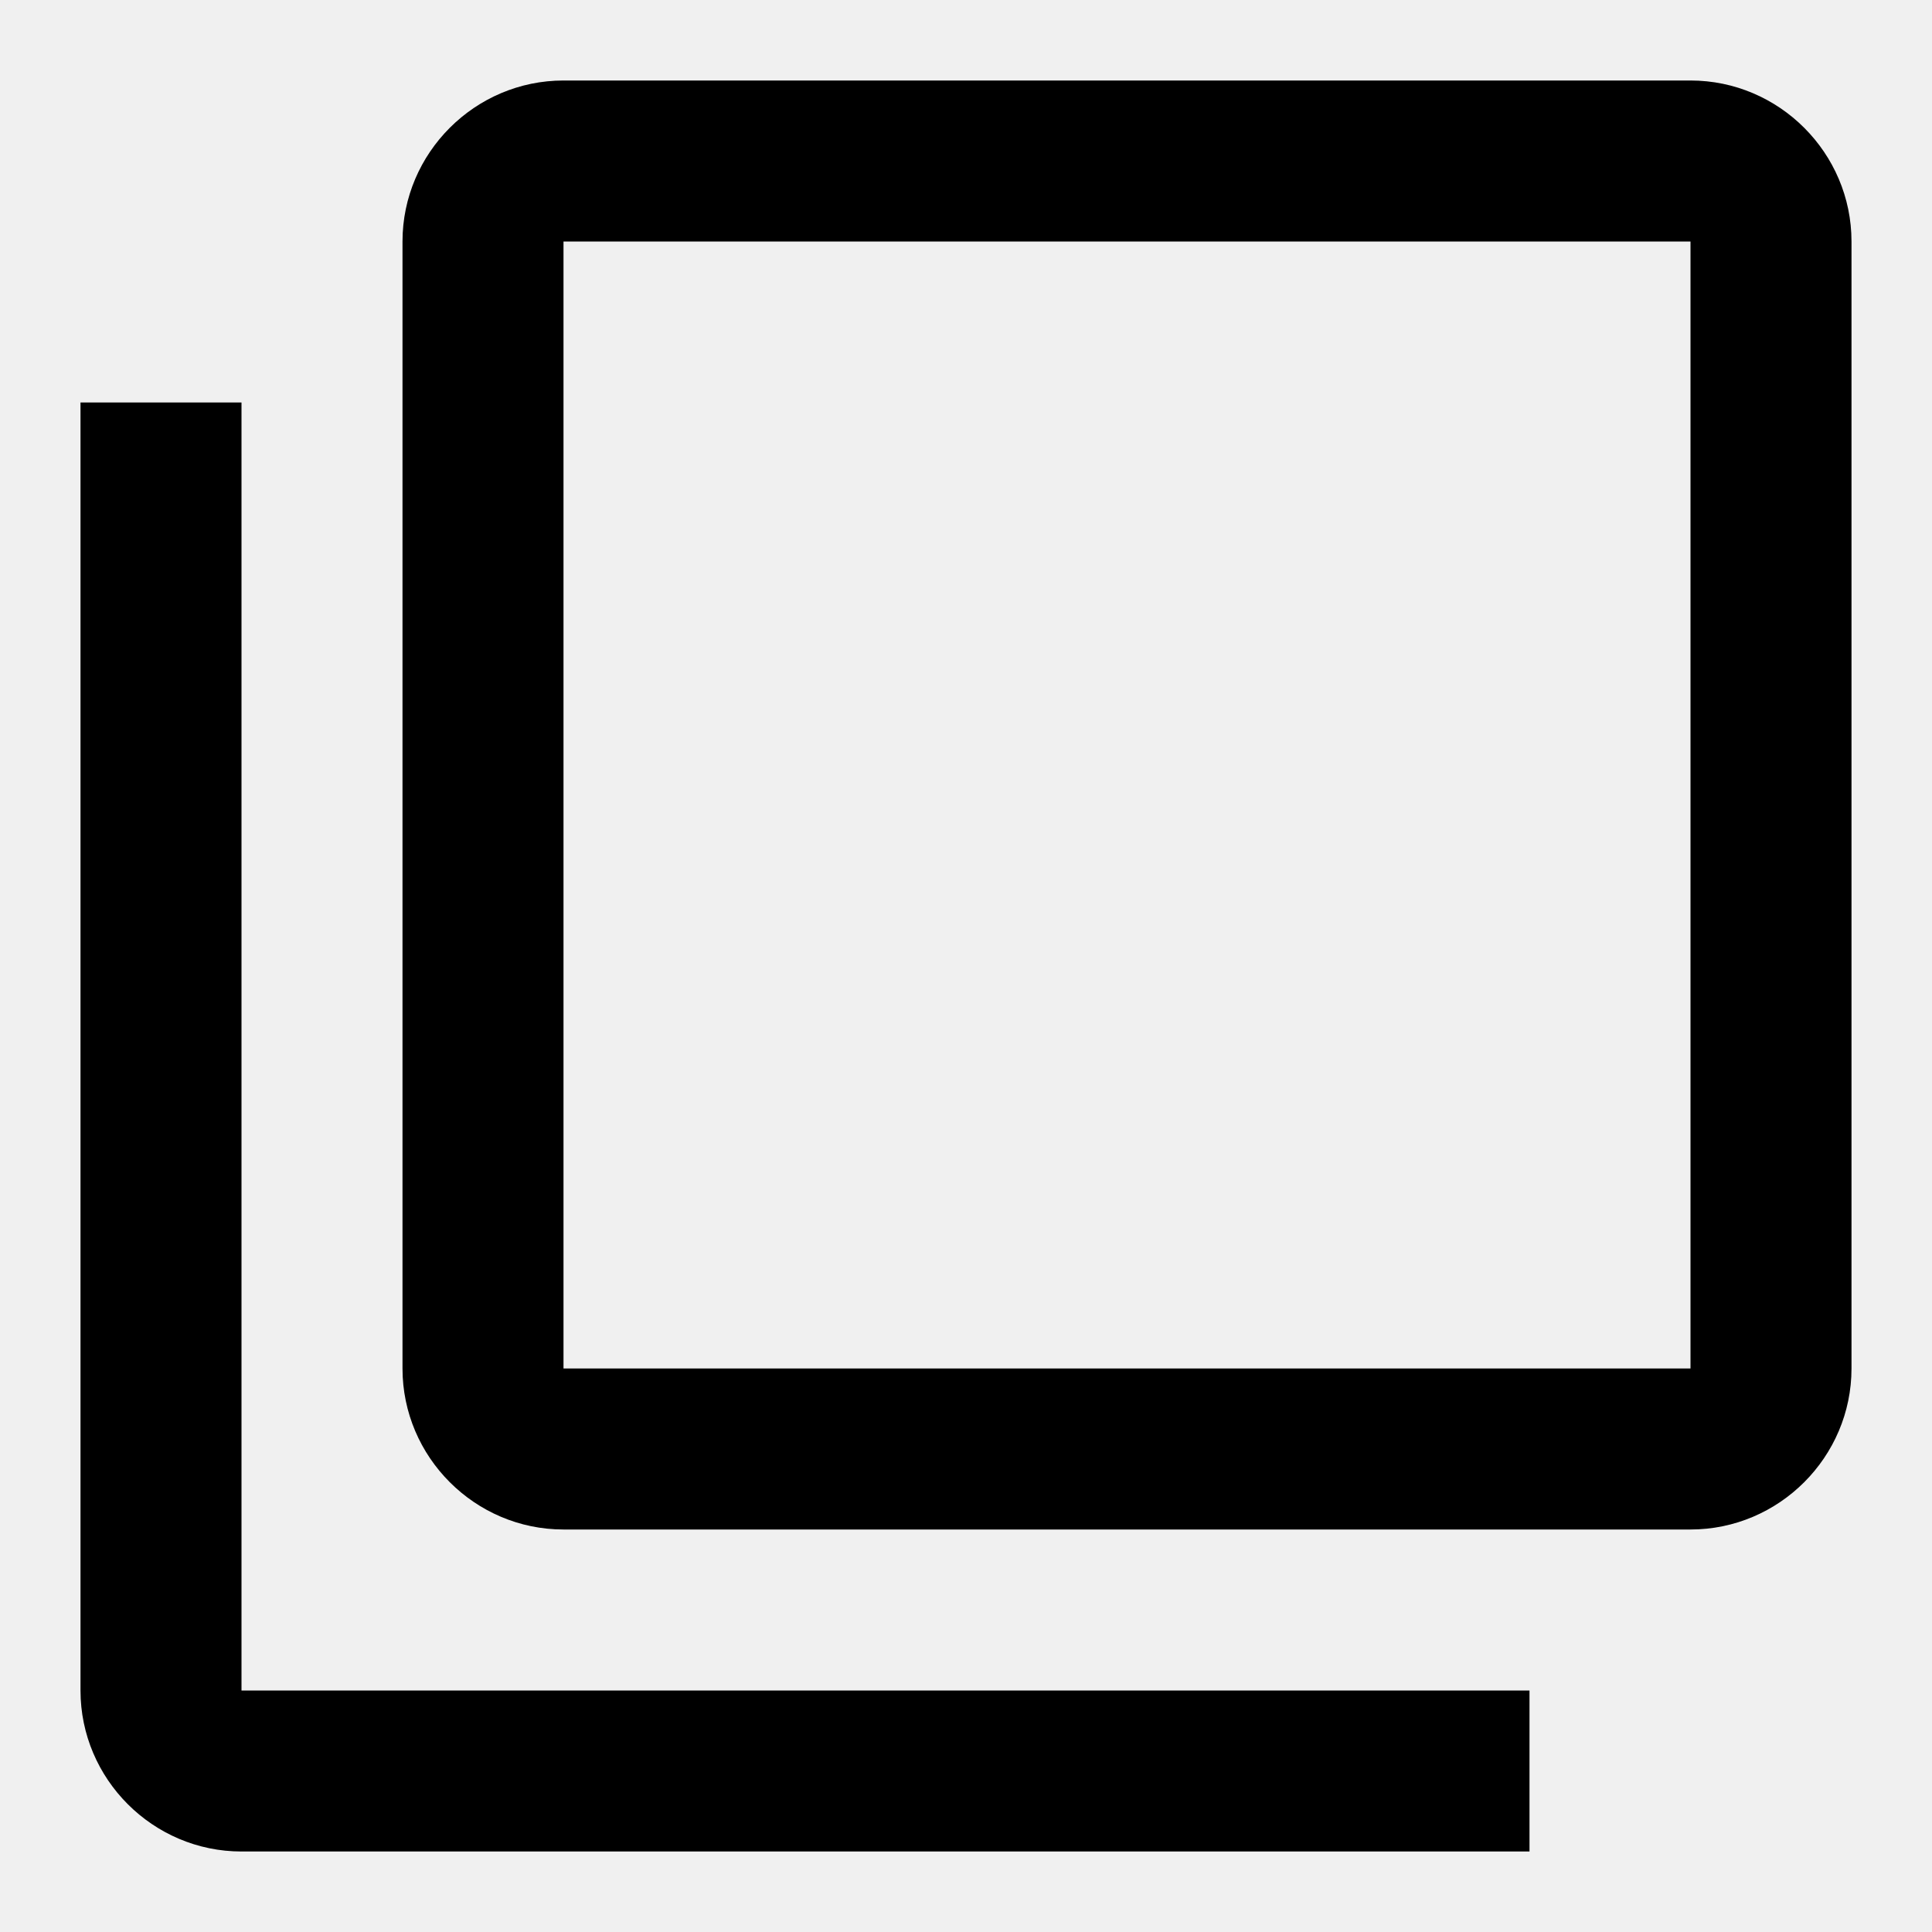
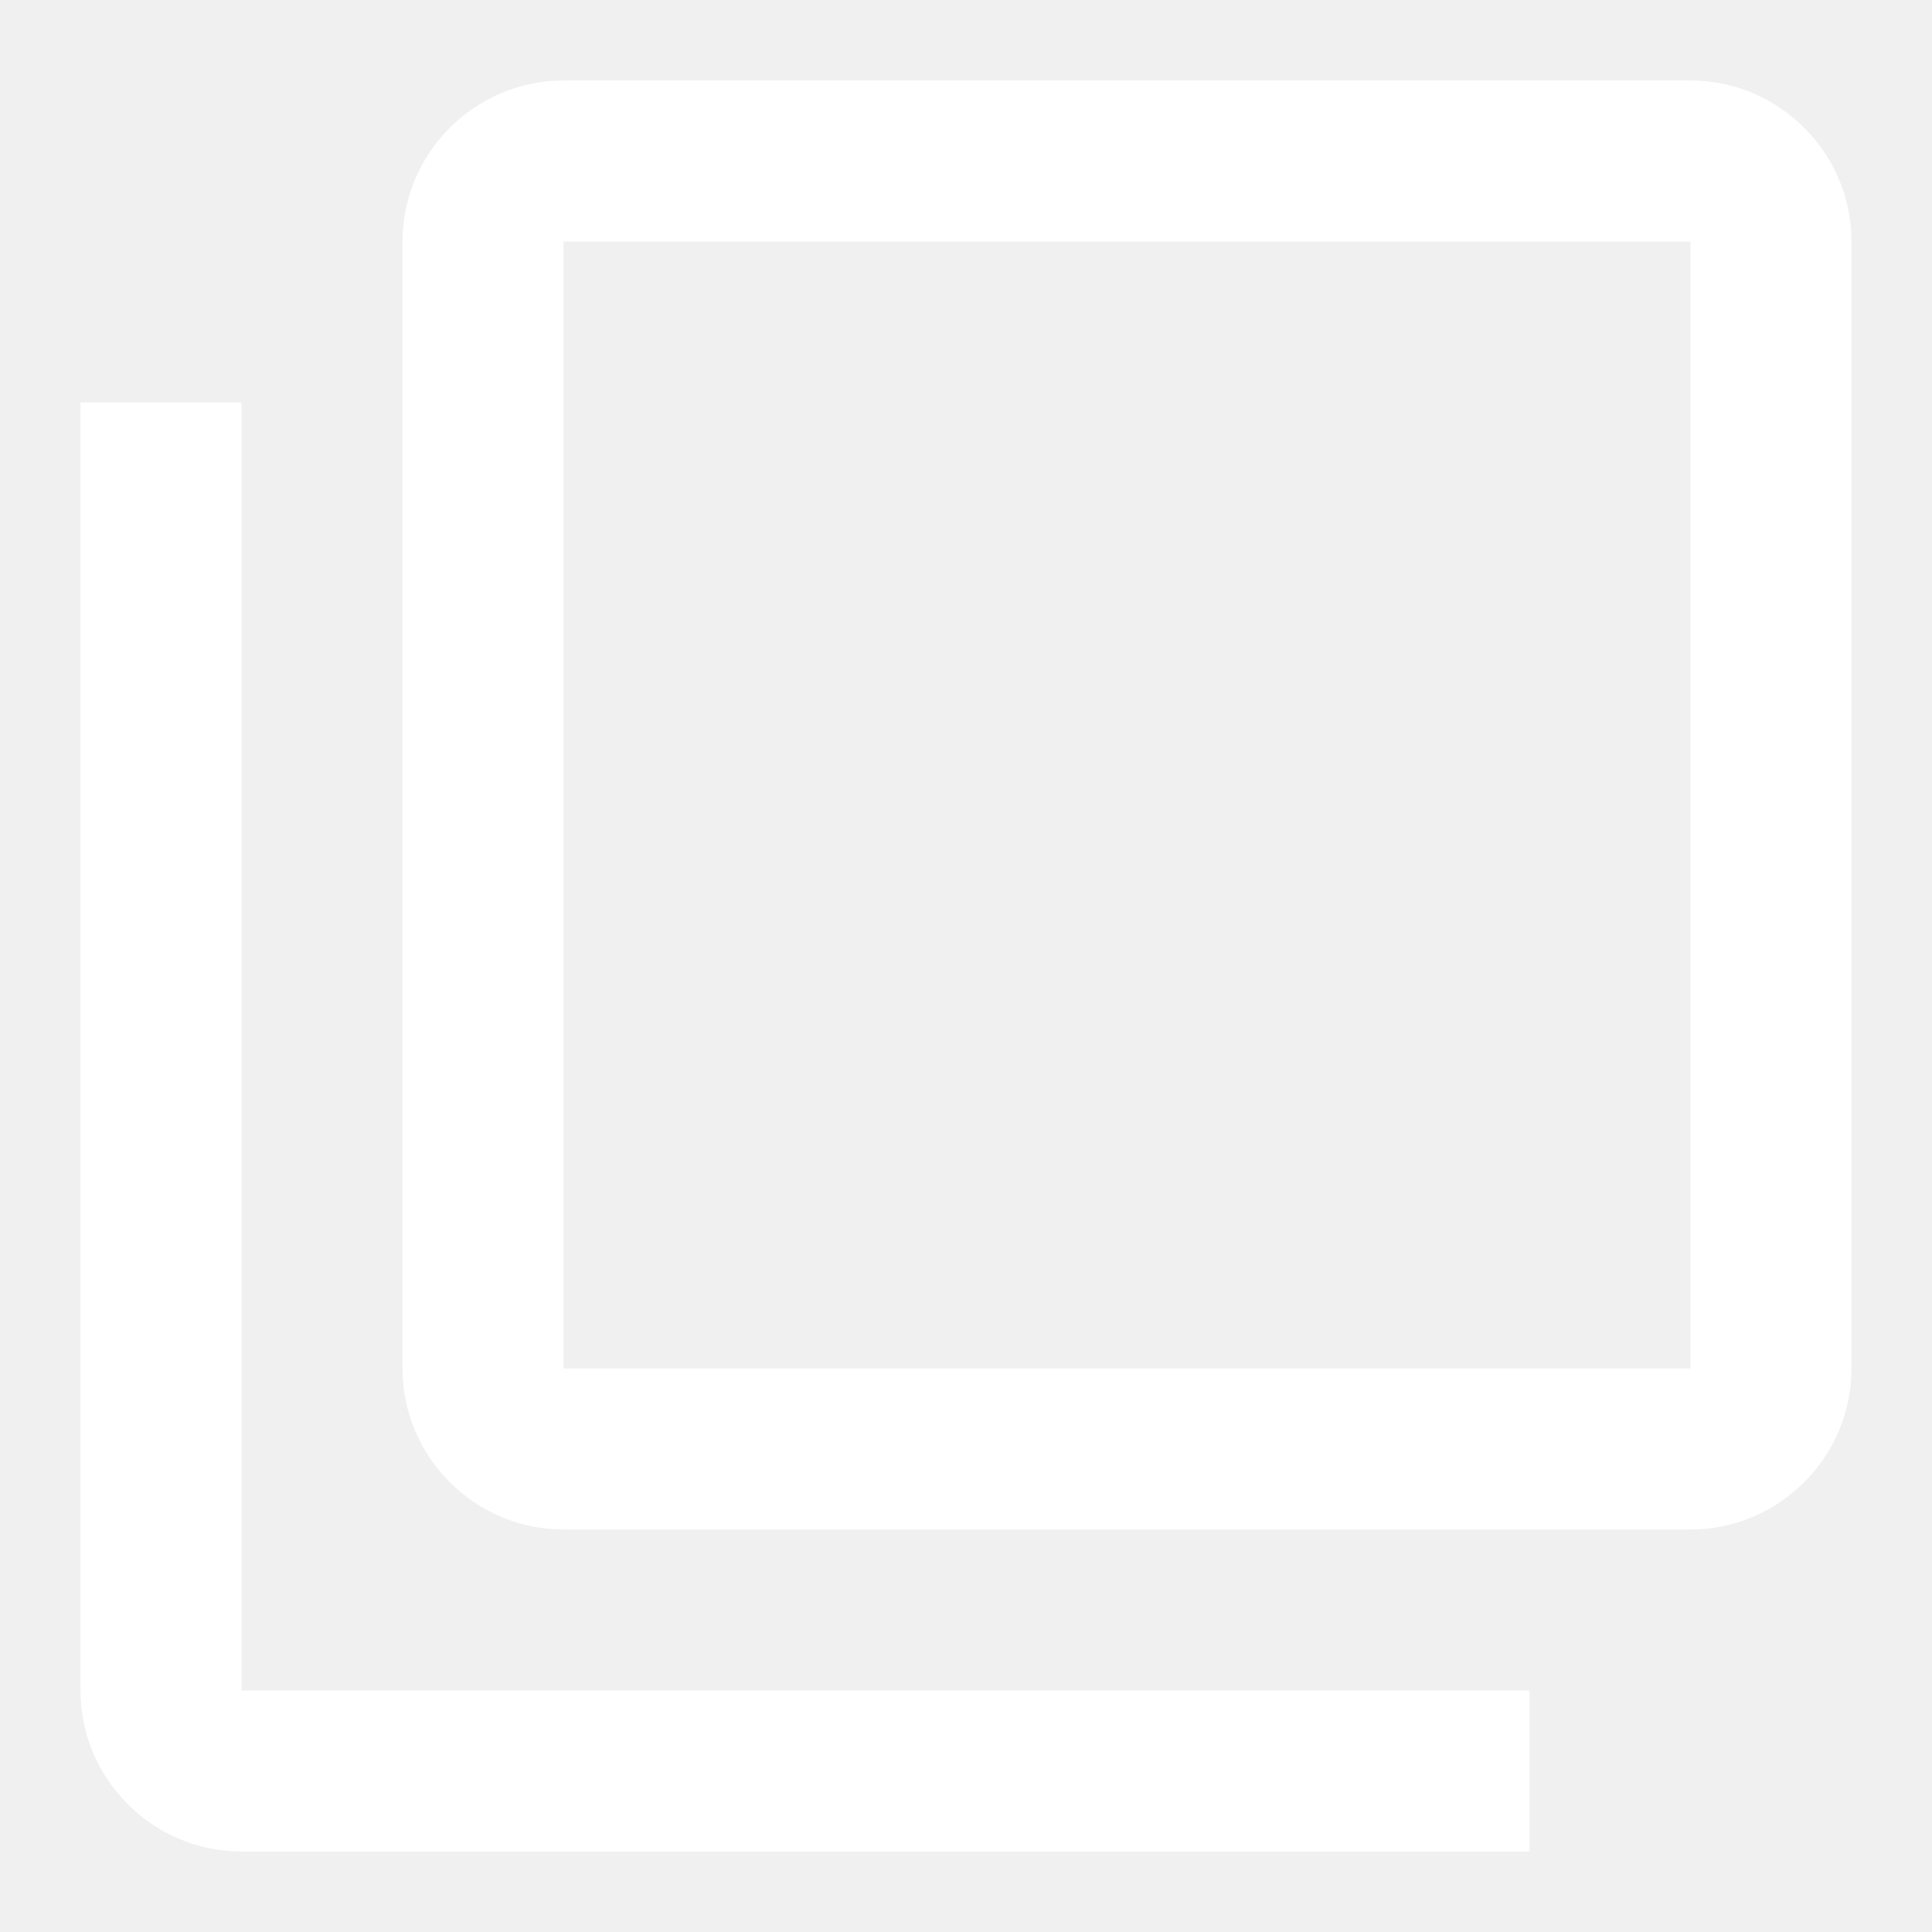
- <svg xmlns="http://www.w3.org/2000/svg" width="24" height="24" viewBox="0 0 24 24">
+ <svg xmlns="http://www.w3.org/2000/svg" fill="#FFFFFF" width="24" height="24" viewBox="0 0 24 24">
  <path d="M3 5H1v16c0 1.1.9 2 2 2h16v-2H3V5zm18-4H7c-1.1 0-2 .9-2 2v14c0 1.1.9 2 2 2h14c1.1 0 2-.9 2-2V3c0-1.1-.9-2-2-2zm0 16H7V3h14v14z" />
</svg>
